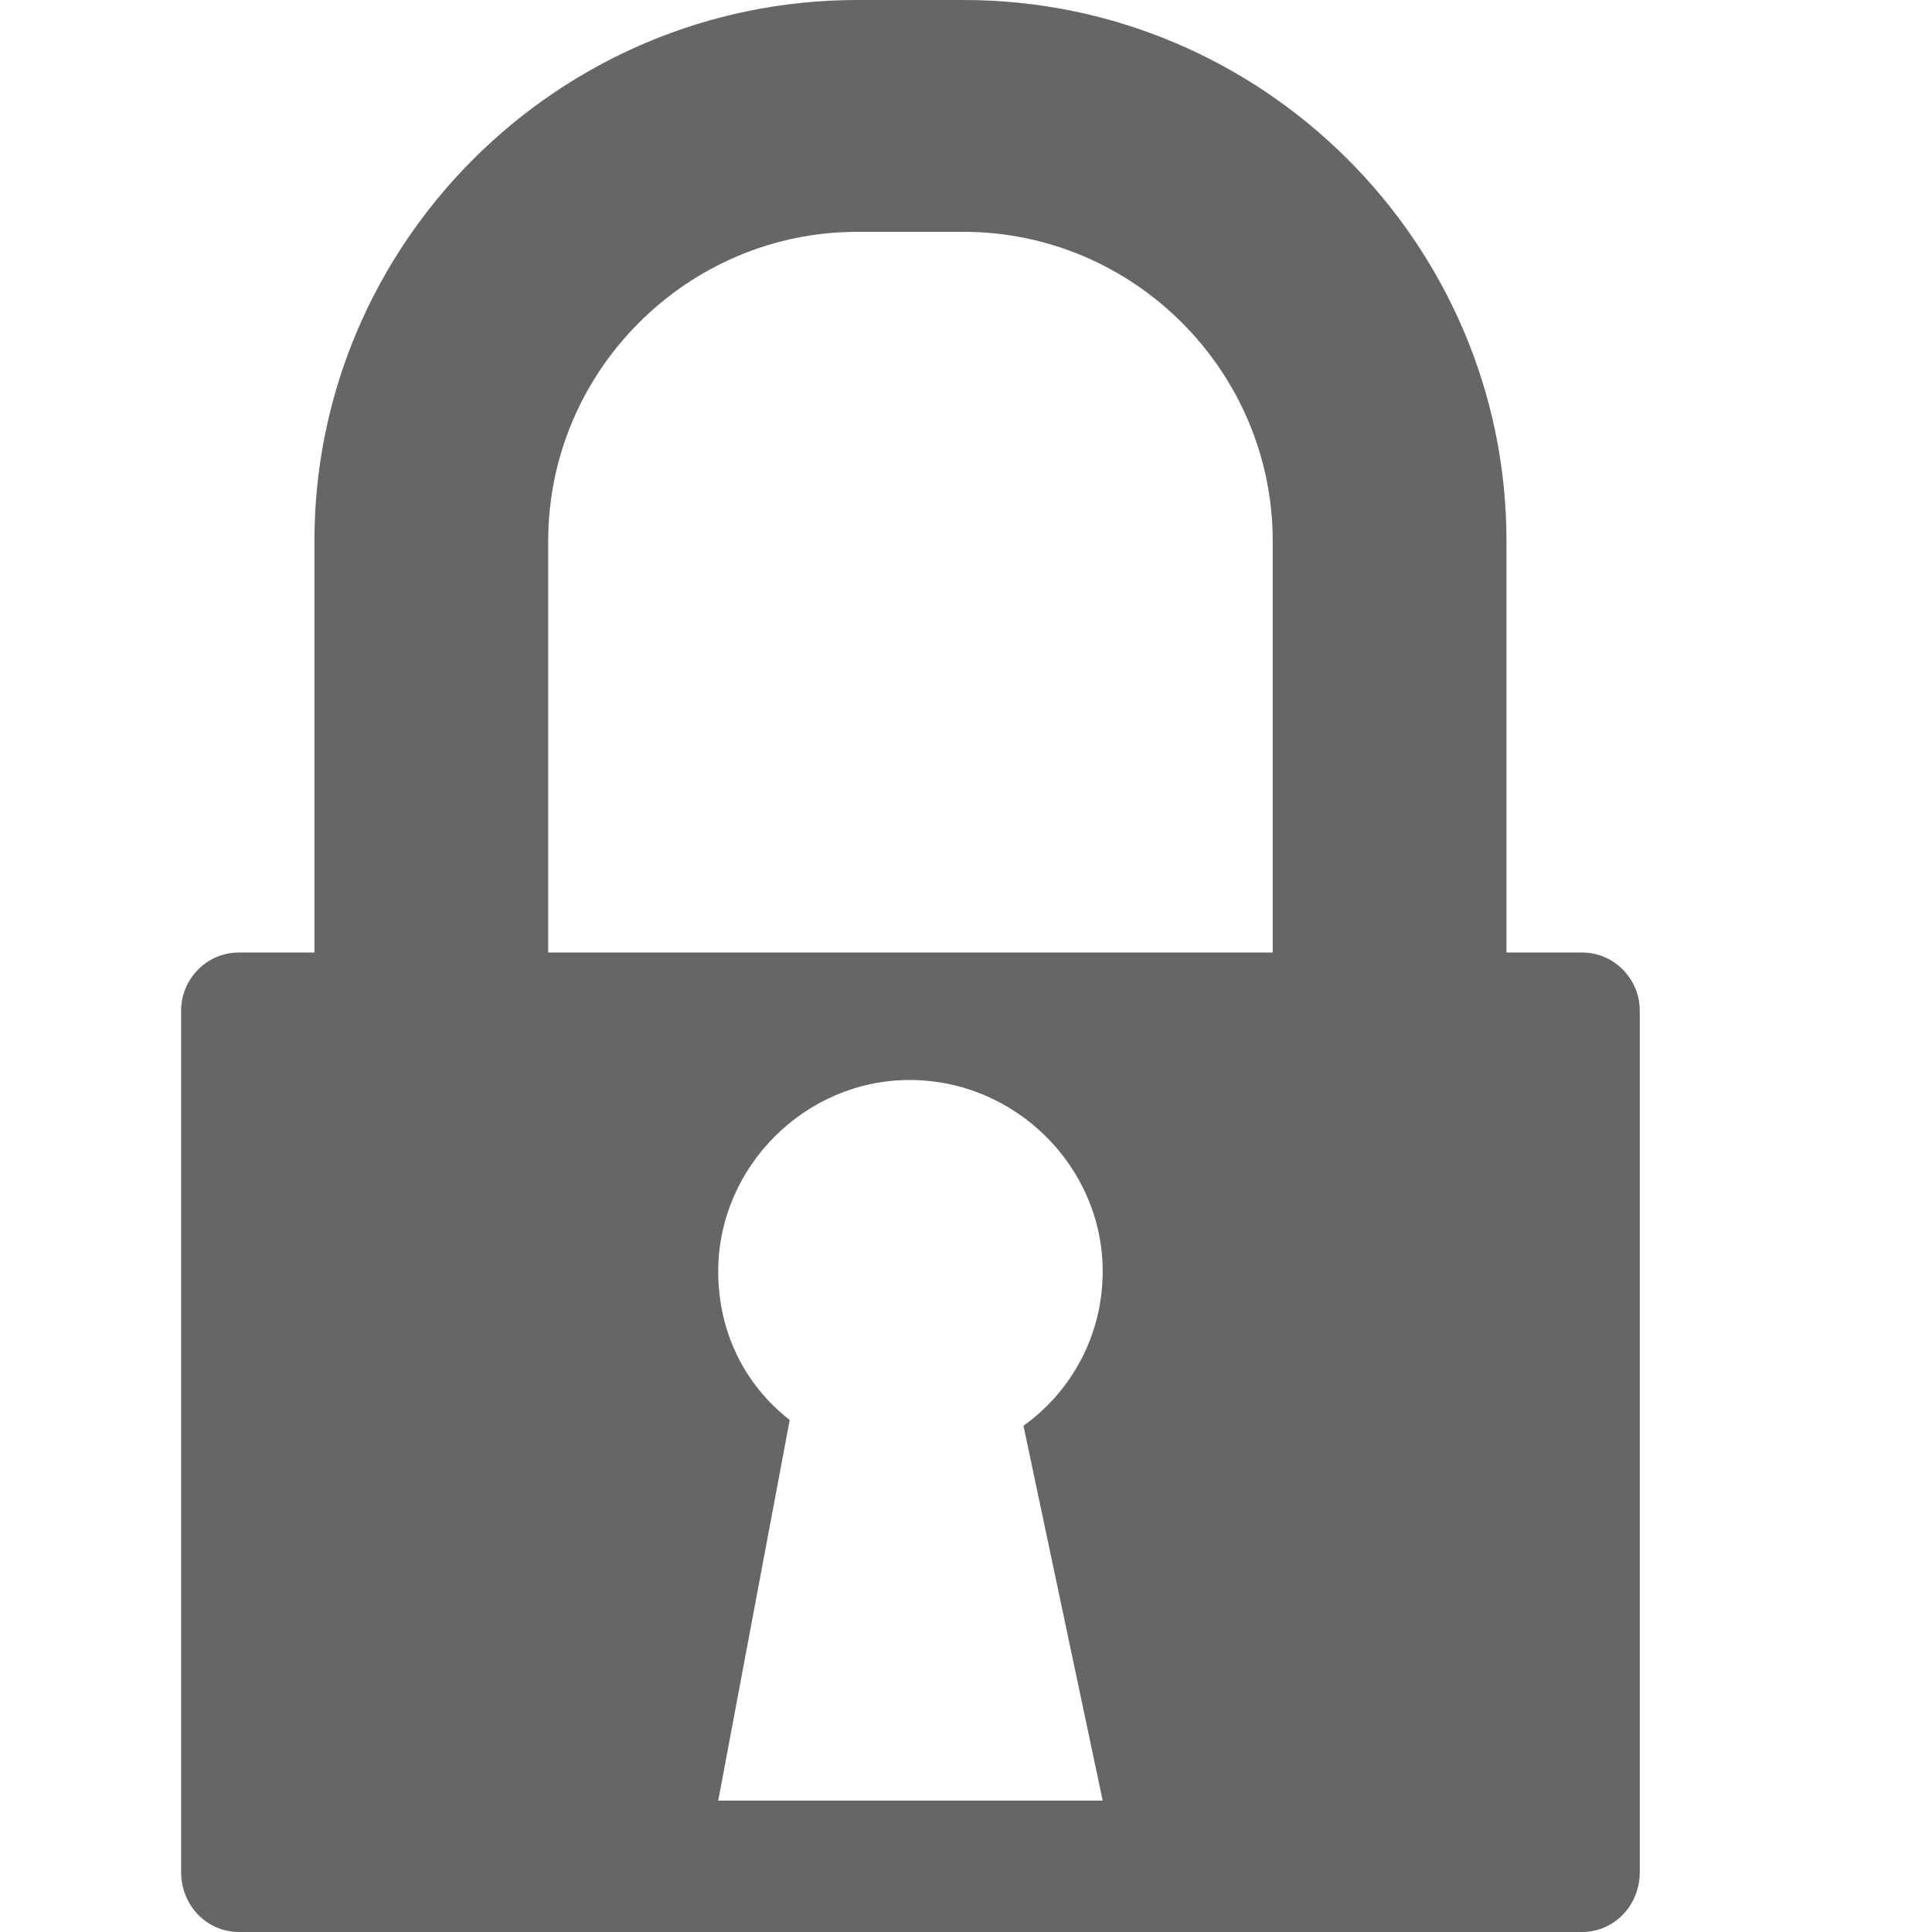
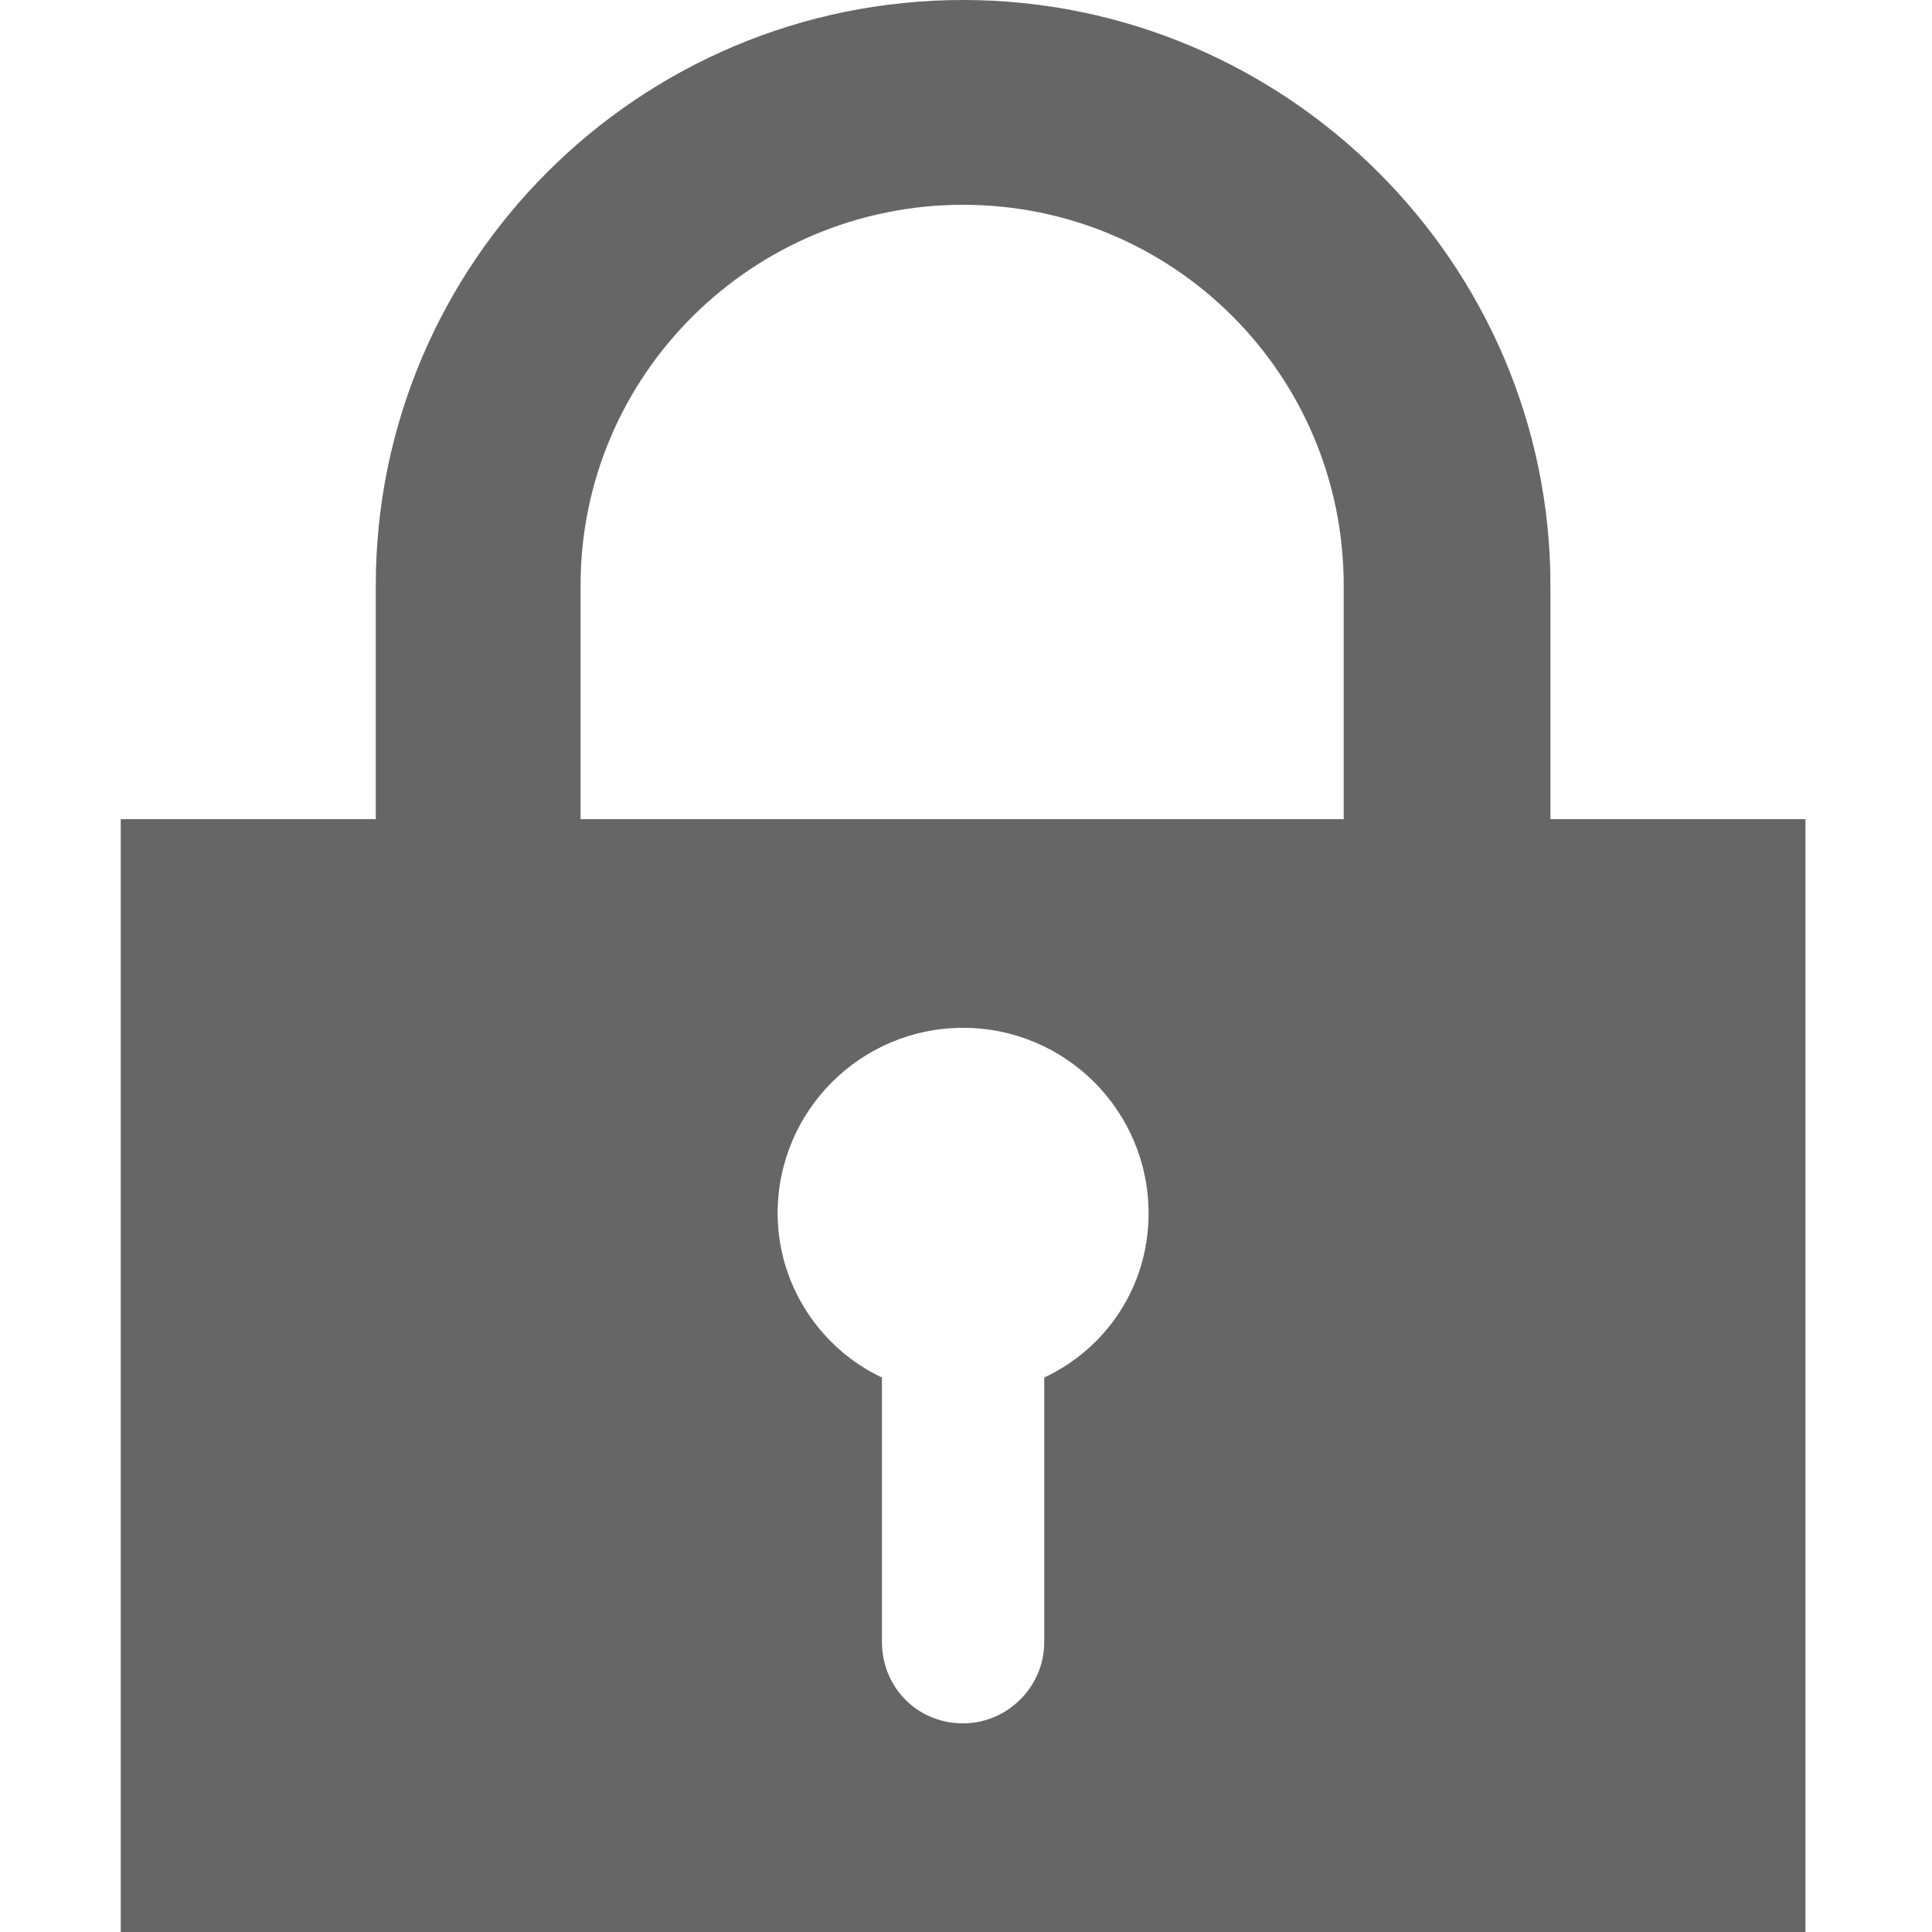
<svg xmlns="http://www.w3.org/2000/svg" version="1.1" baseProfile="basic" x="0px" y="0px" width="32px" height="32px" viewBox="0 0 32 32" xml:space="preserve">
-   <path transform="matrix(0.032,0,0,0.032,3,0)" stroke="none" style="fill:#666666" d="M 725 493 L 686 493 L 686 280 C 686 126 560 0 405 0 L 350 0 C 195 0 69 126 69 280 L 69 493 L 30 493 C 13 493 0 507 0 523 L 0 969 C 0 986 13 1000 30 1000 L 725 1000 C 742 1000 755 986 755 969 L 755 523 C 755 507 742 493 725 493 z M 477 932 L 278 932 L 315 735 C 292 717 278 690 278 658 C 278 604 323 559 377 559 C 432 559 477 604 477 658 C 477 691 461 720 436 738 L 477 932 z M 565 493 L 190 493 L 190 280 C 190 192 262 120 350 120 L 405 120 C 493 120 565 192 565 280 L 565 493 z" />
+   <path transform="matrix(0.032,0,0,0.032,2,0)" stroke="none" style="fill:#666666" d="M 740 424 L 740 303 C 740 136 603 0 436 0 C 268 0 132 136 132 303 L 132 424 L 0 424 L 0 1000 L 872 1000 L 872 424 L 740 424 z M 238 303 C 238 194 327 106 436 106 C 545 106 633 194 633 303 L 633 424 L 238 424 L 238 303 z M 478 713 L 478 850 C 478 873 459 892 436 892 C 412 892 394 873 394 850 L 394 713 C 362 698 340 665 340 628 C 340 575 383 532 436 532 C 489 532 532 575 532 628 C 532 666 510 698 478 713 z" />
</svg>
